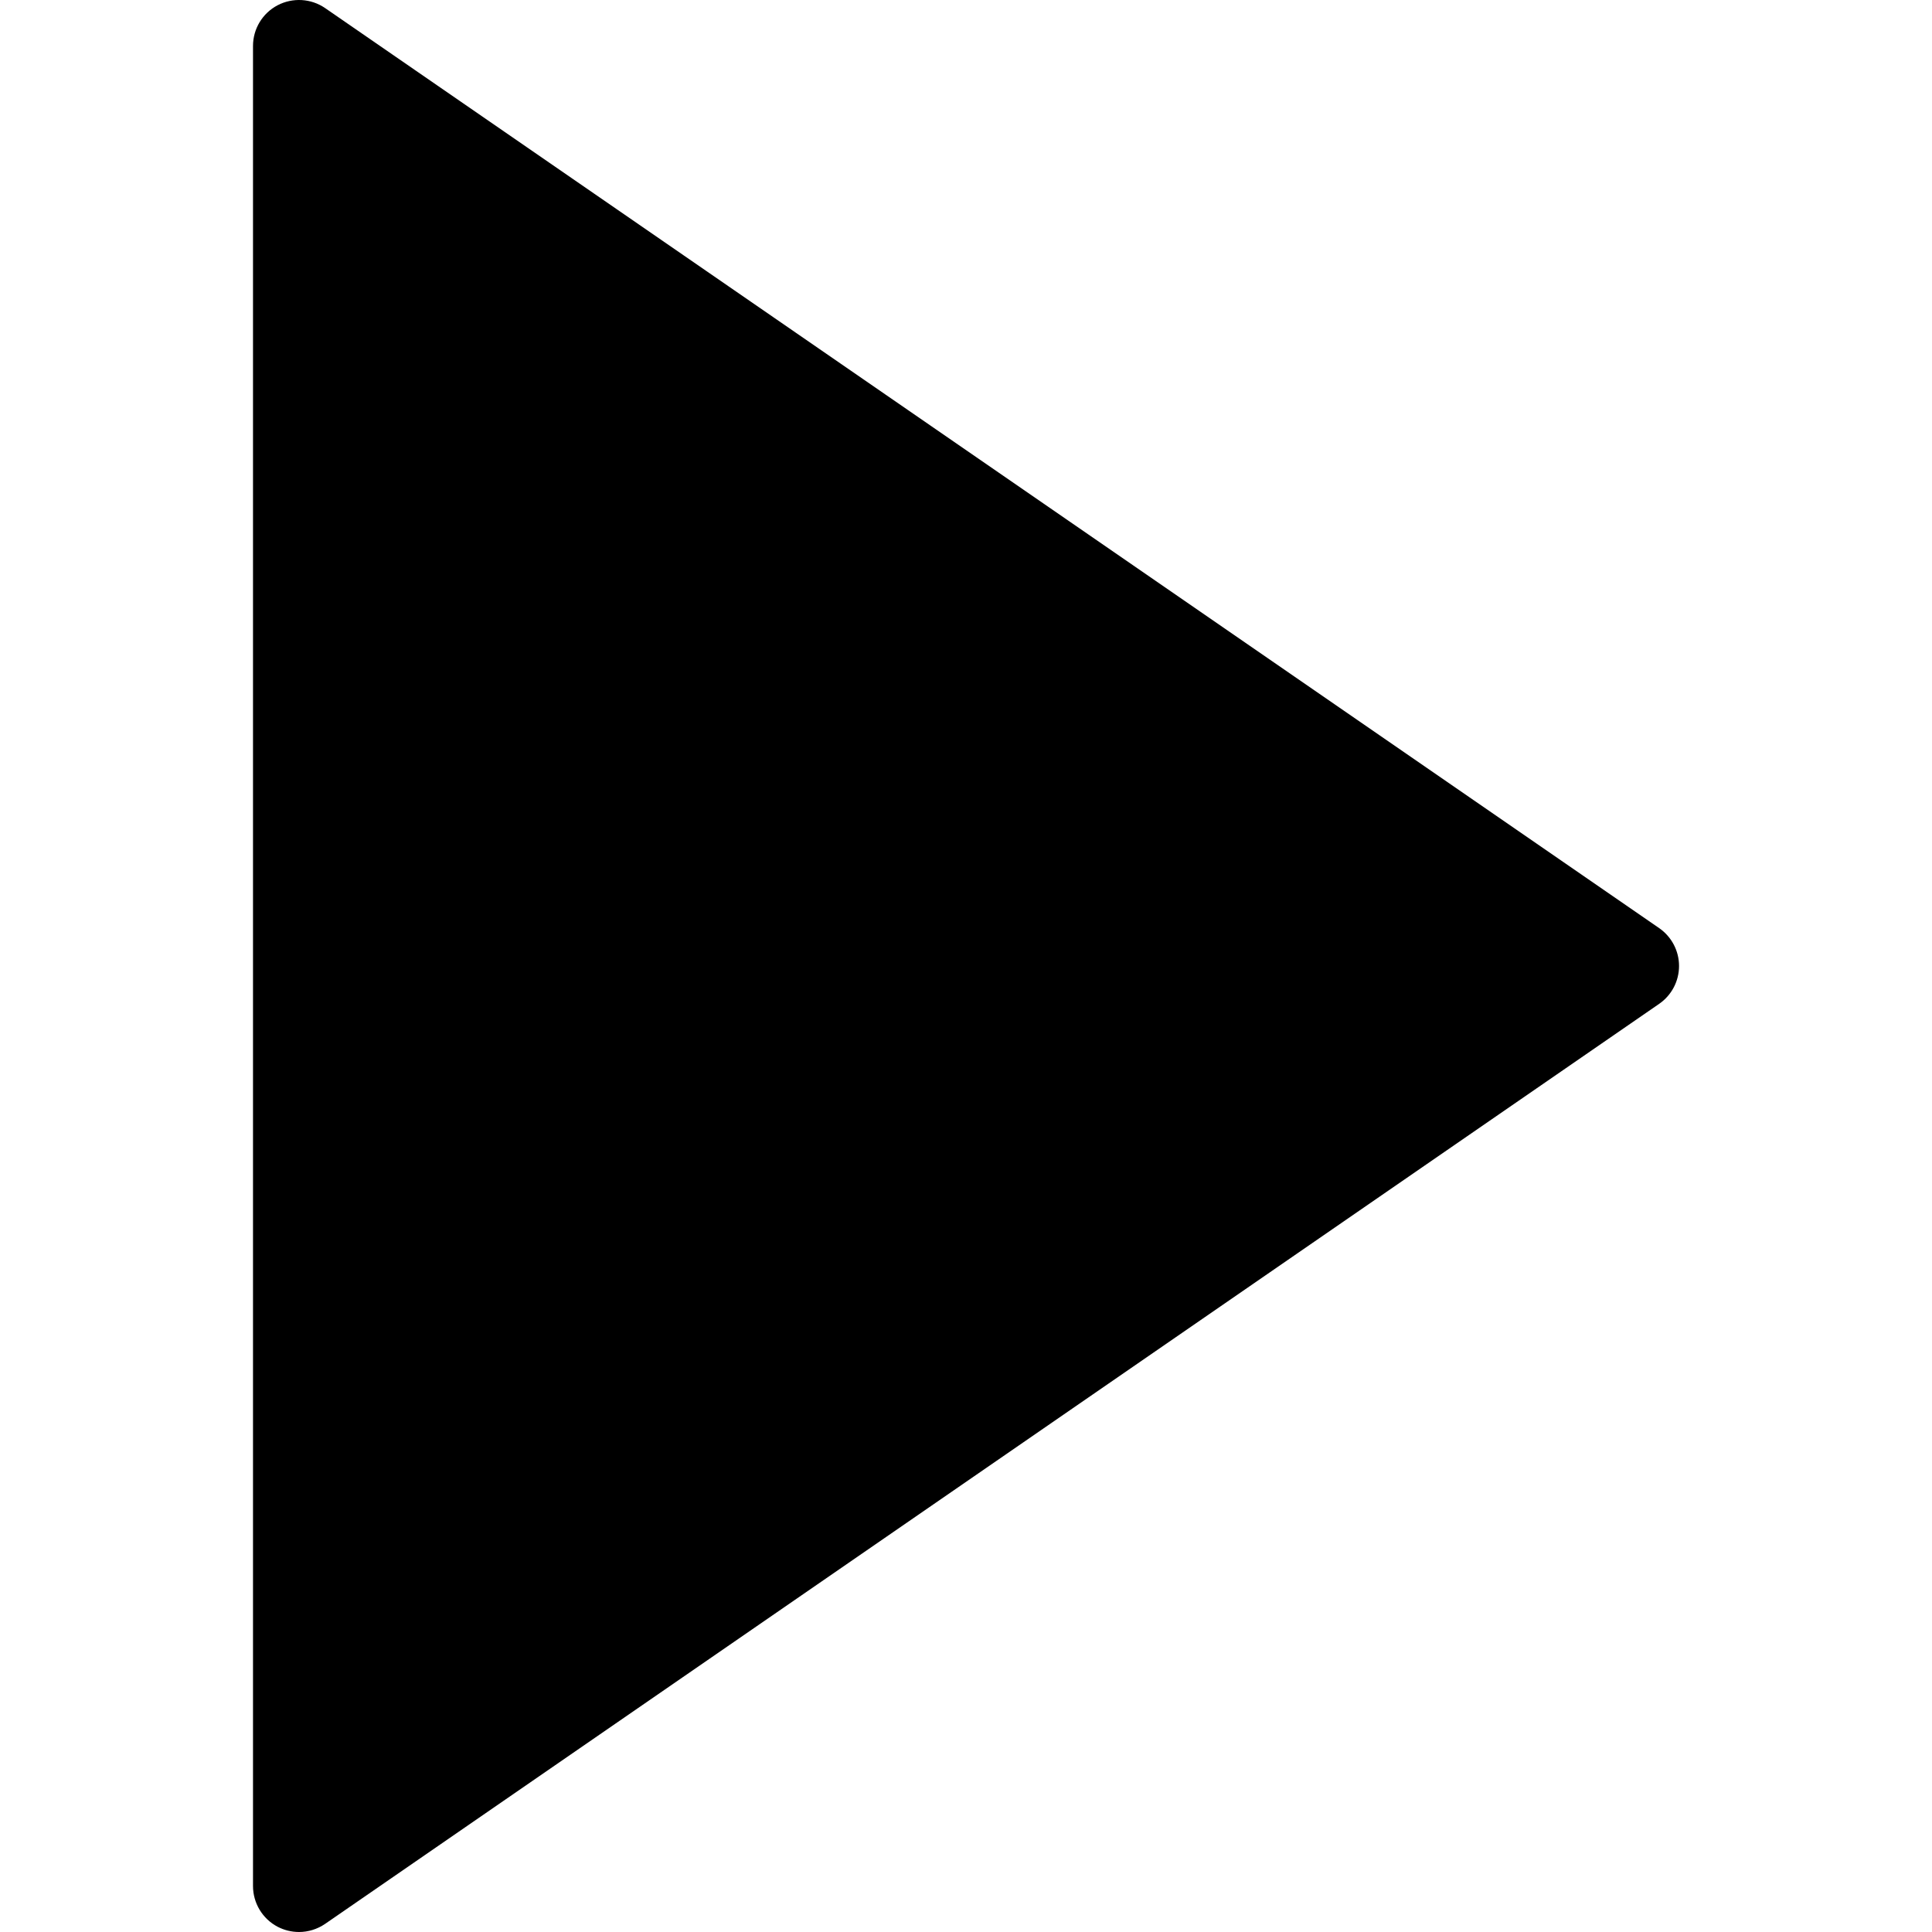
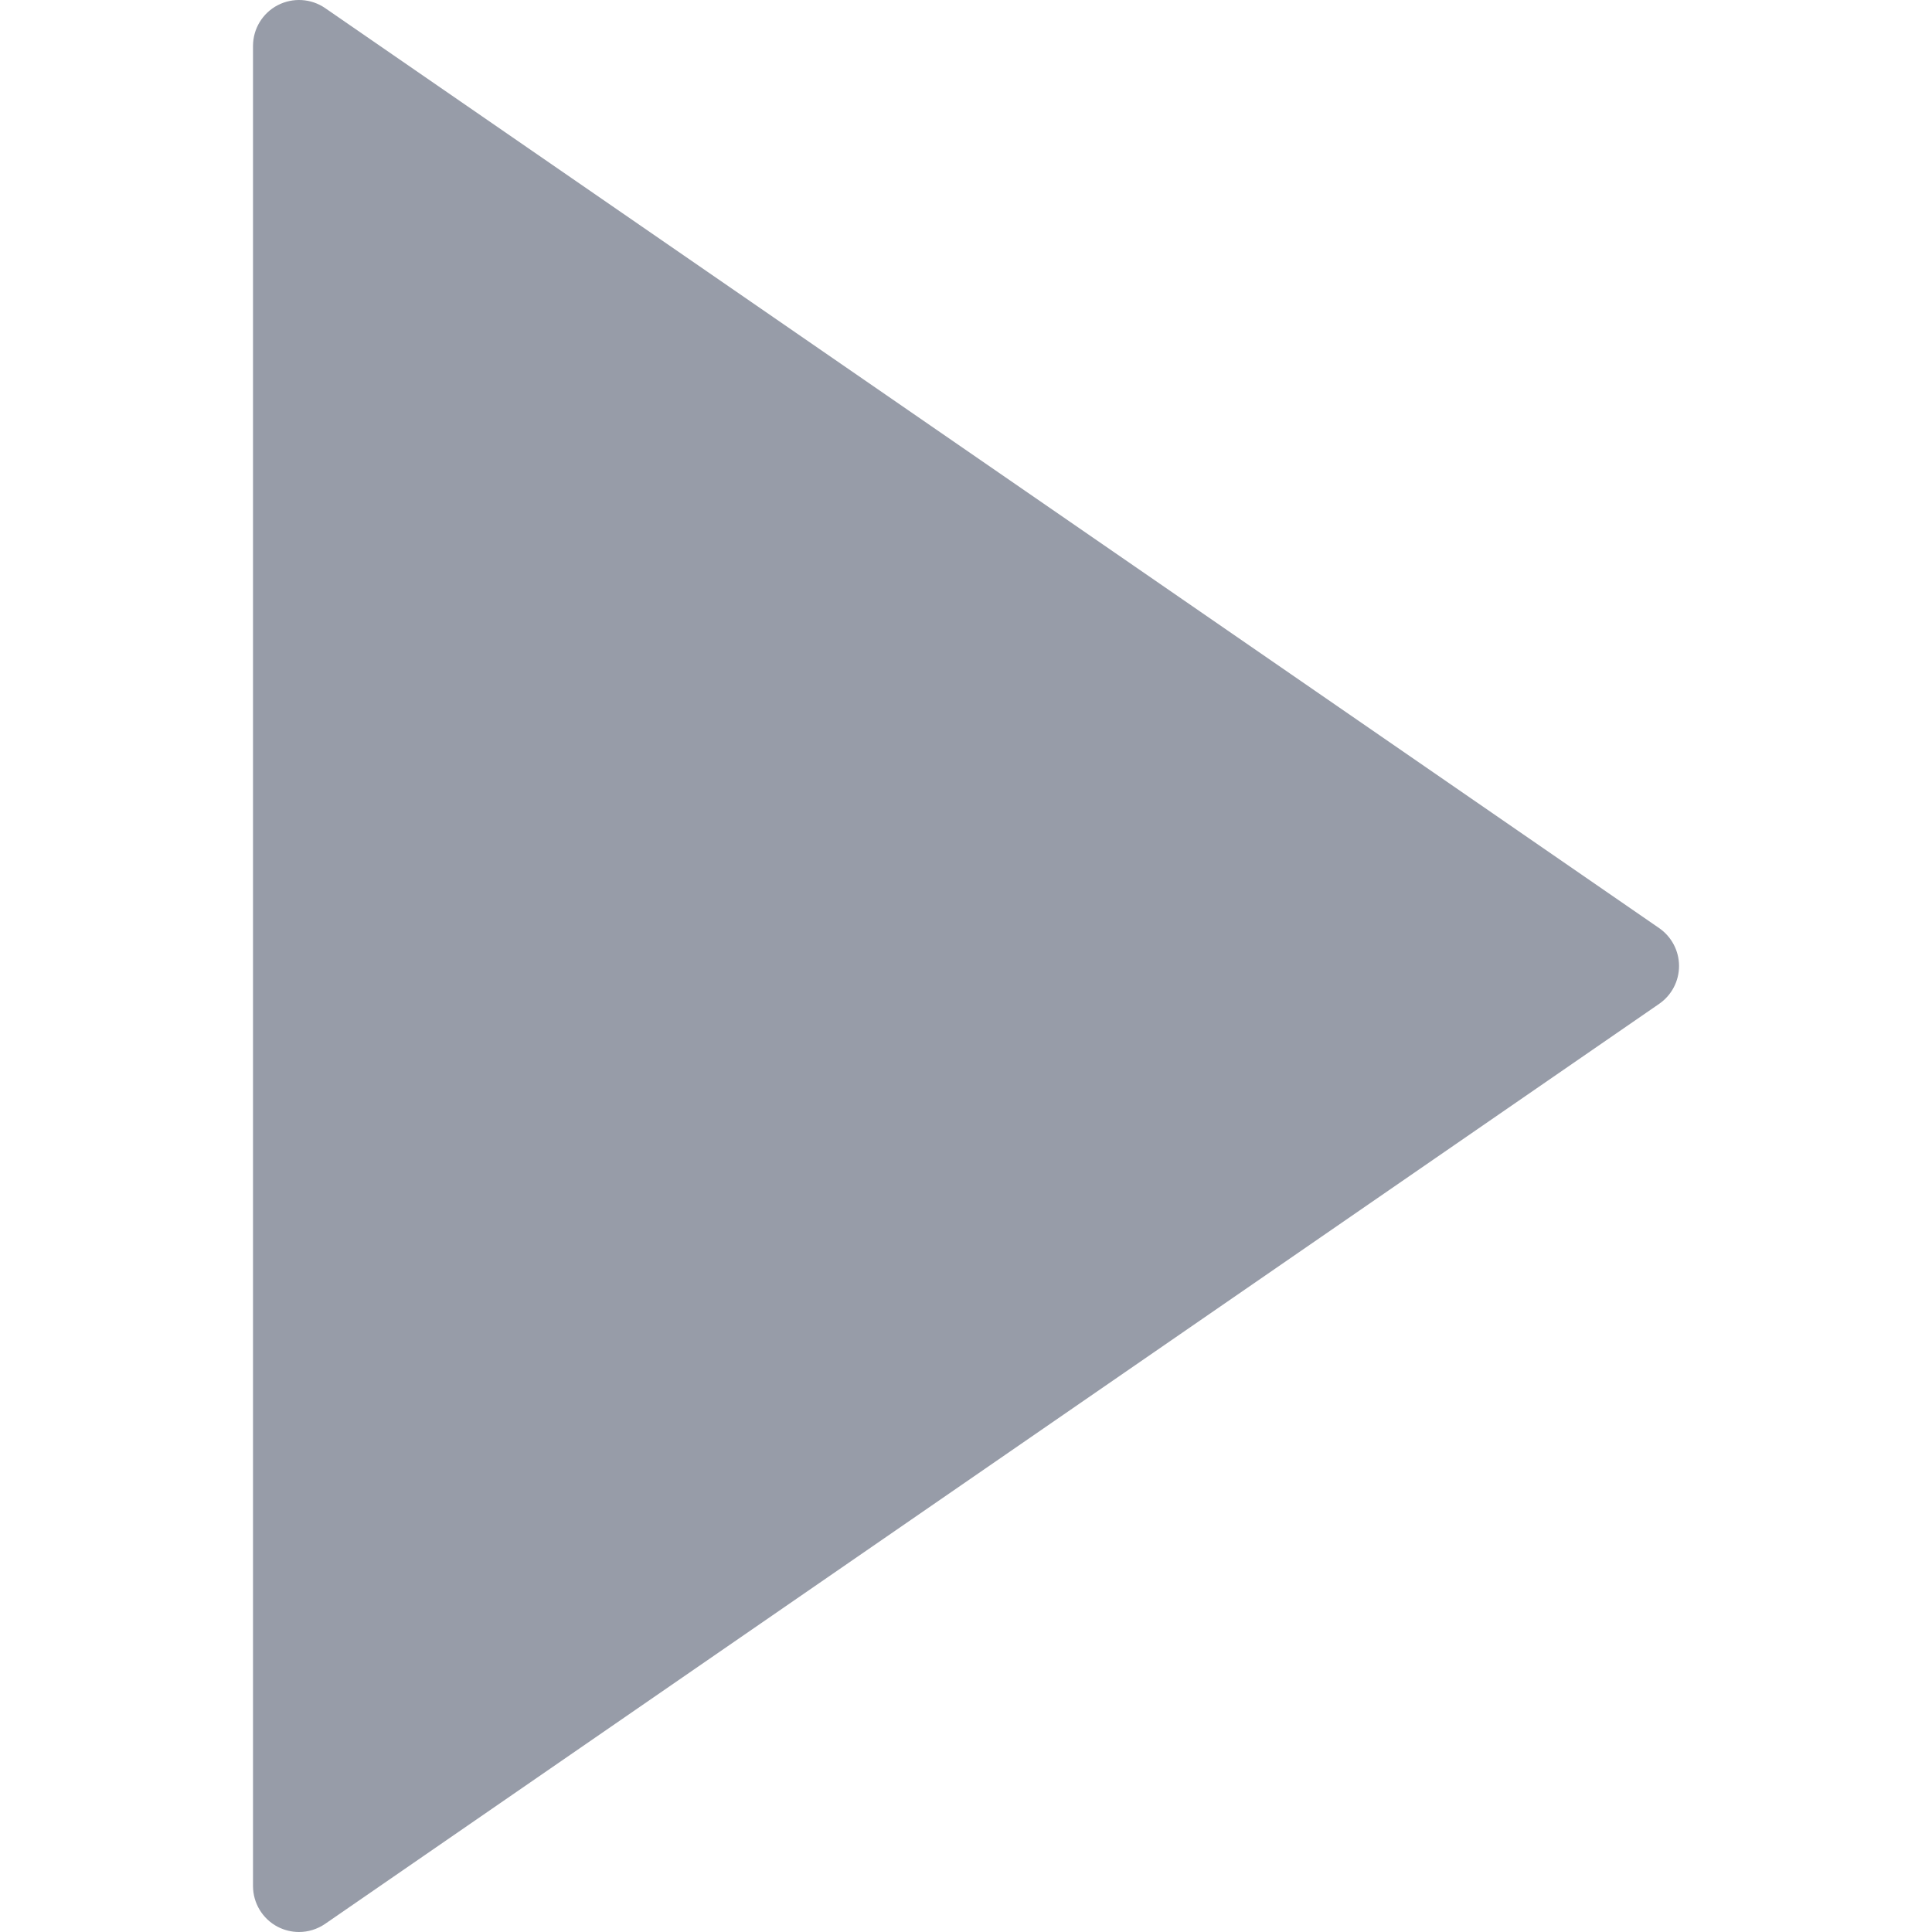
<svg xmlns="http://www.w3.org/2000/svg" version="1.1" id="Capa_1" x="0px" y="0px" viewBox="0 0 41.999 41.999" style="enable-background:new 0 0 41.999 41.999;" xml:space="preserve">
-   <path d="M36.068,20.176l-29-20C6.761-0.035,6.363-0.057,6.035,0.114C5.706,0.287,5.5,0.627,5.5,0.999v40  c0,0.372,0.206,0.713,0.535,0.886c0.146,0.076,0.306,0.114,0.465,0.114c0.199,0,0.397-0.06,0.568-0.177l29-20  c0.271-0.187,0.432-0.494,0.432-0.823S36.338,20.363,36.068,20.176z" />
-   <g>
+   <defs id="defs1819" />
+   <path d="M36.068,20.176l-29-20C6.761-0.035,6.363-0.057,6.035,0.114C5.706,0.287,5.5,0.627,5.5,0.999v40  c0,0.372,0.206,0.713,0.535,0.886c0.146,0.076,0.306,0.114,0.465,0.114c0.199,0,0.397-0.06,0.568-0.177l29-20  c0.271-0.187,0.432-0.494,0.432-0.823S36.338,20.363,36.068,20.176z" id="path1784" style="fill:#979ca8;fill-opacity:1" />
+   <g id="g1786">
</g>
-   <g>
+   <g id="g1788">
</g>
-   <g>
+   <g id="g1790">
</g>
-   <g>
+   <g id="g1792">
</g>
-   <g>
+   <g id="g1794">
</g>
-   <g>
+   <g id="g1796">
</g>
-   <g>
+   <g id="g1798">
</g>
-   <g>
+   <g id="g1800">
</g>
-   <g>
+   <g id="g1802">
</g>
-   <g>
+   <g id="g1804">
</g>
-   <g>
+   <g id="g1806">
</g>
-   <g>
+   <g id="g1808">
</g>
-   <g>
+   <g id="g1810">
</g>
-   <g>
+   <g id="g1812">
</g>
-   <g>
+   <g id="g1814">
</g>
</svg>
